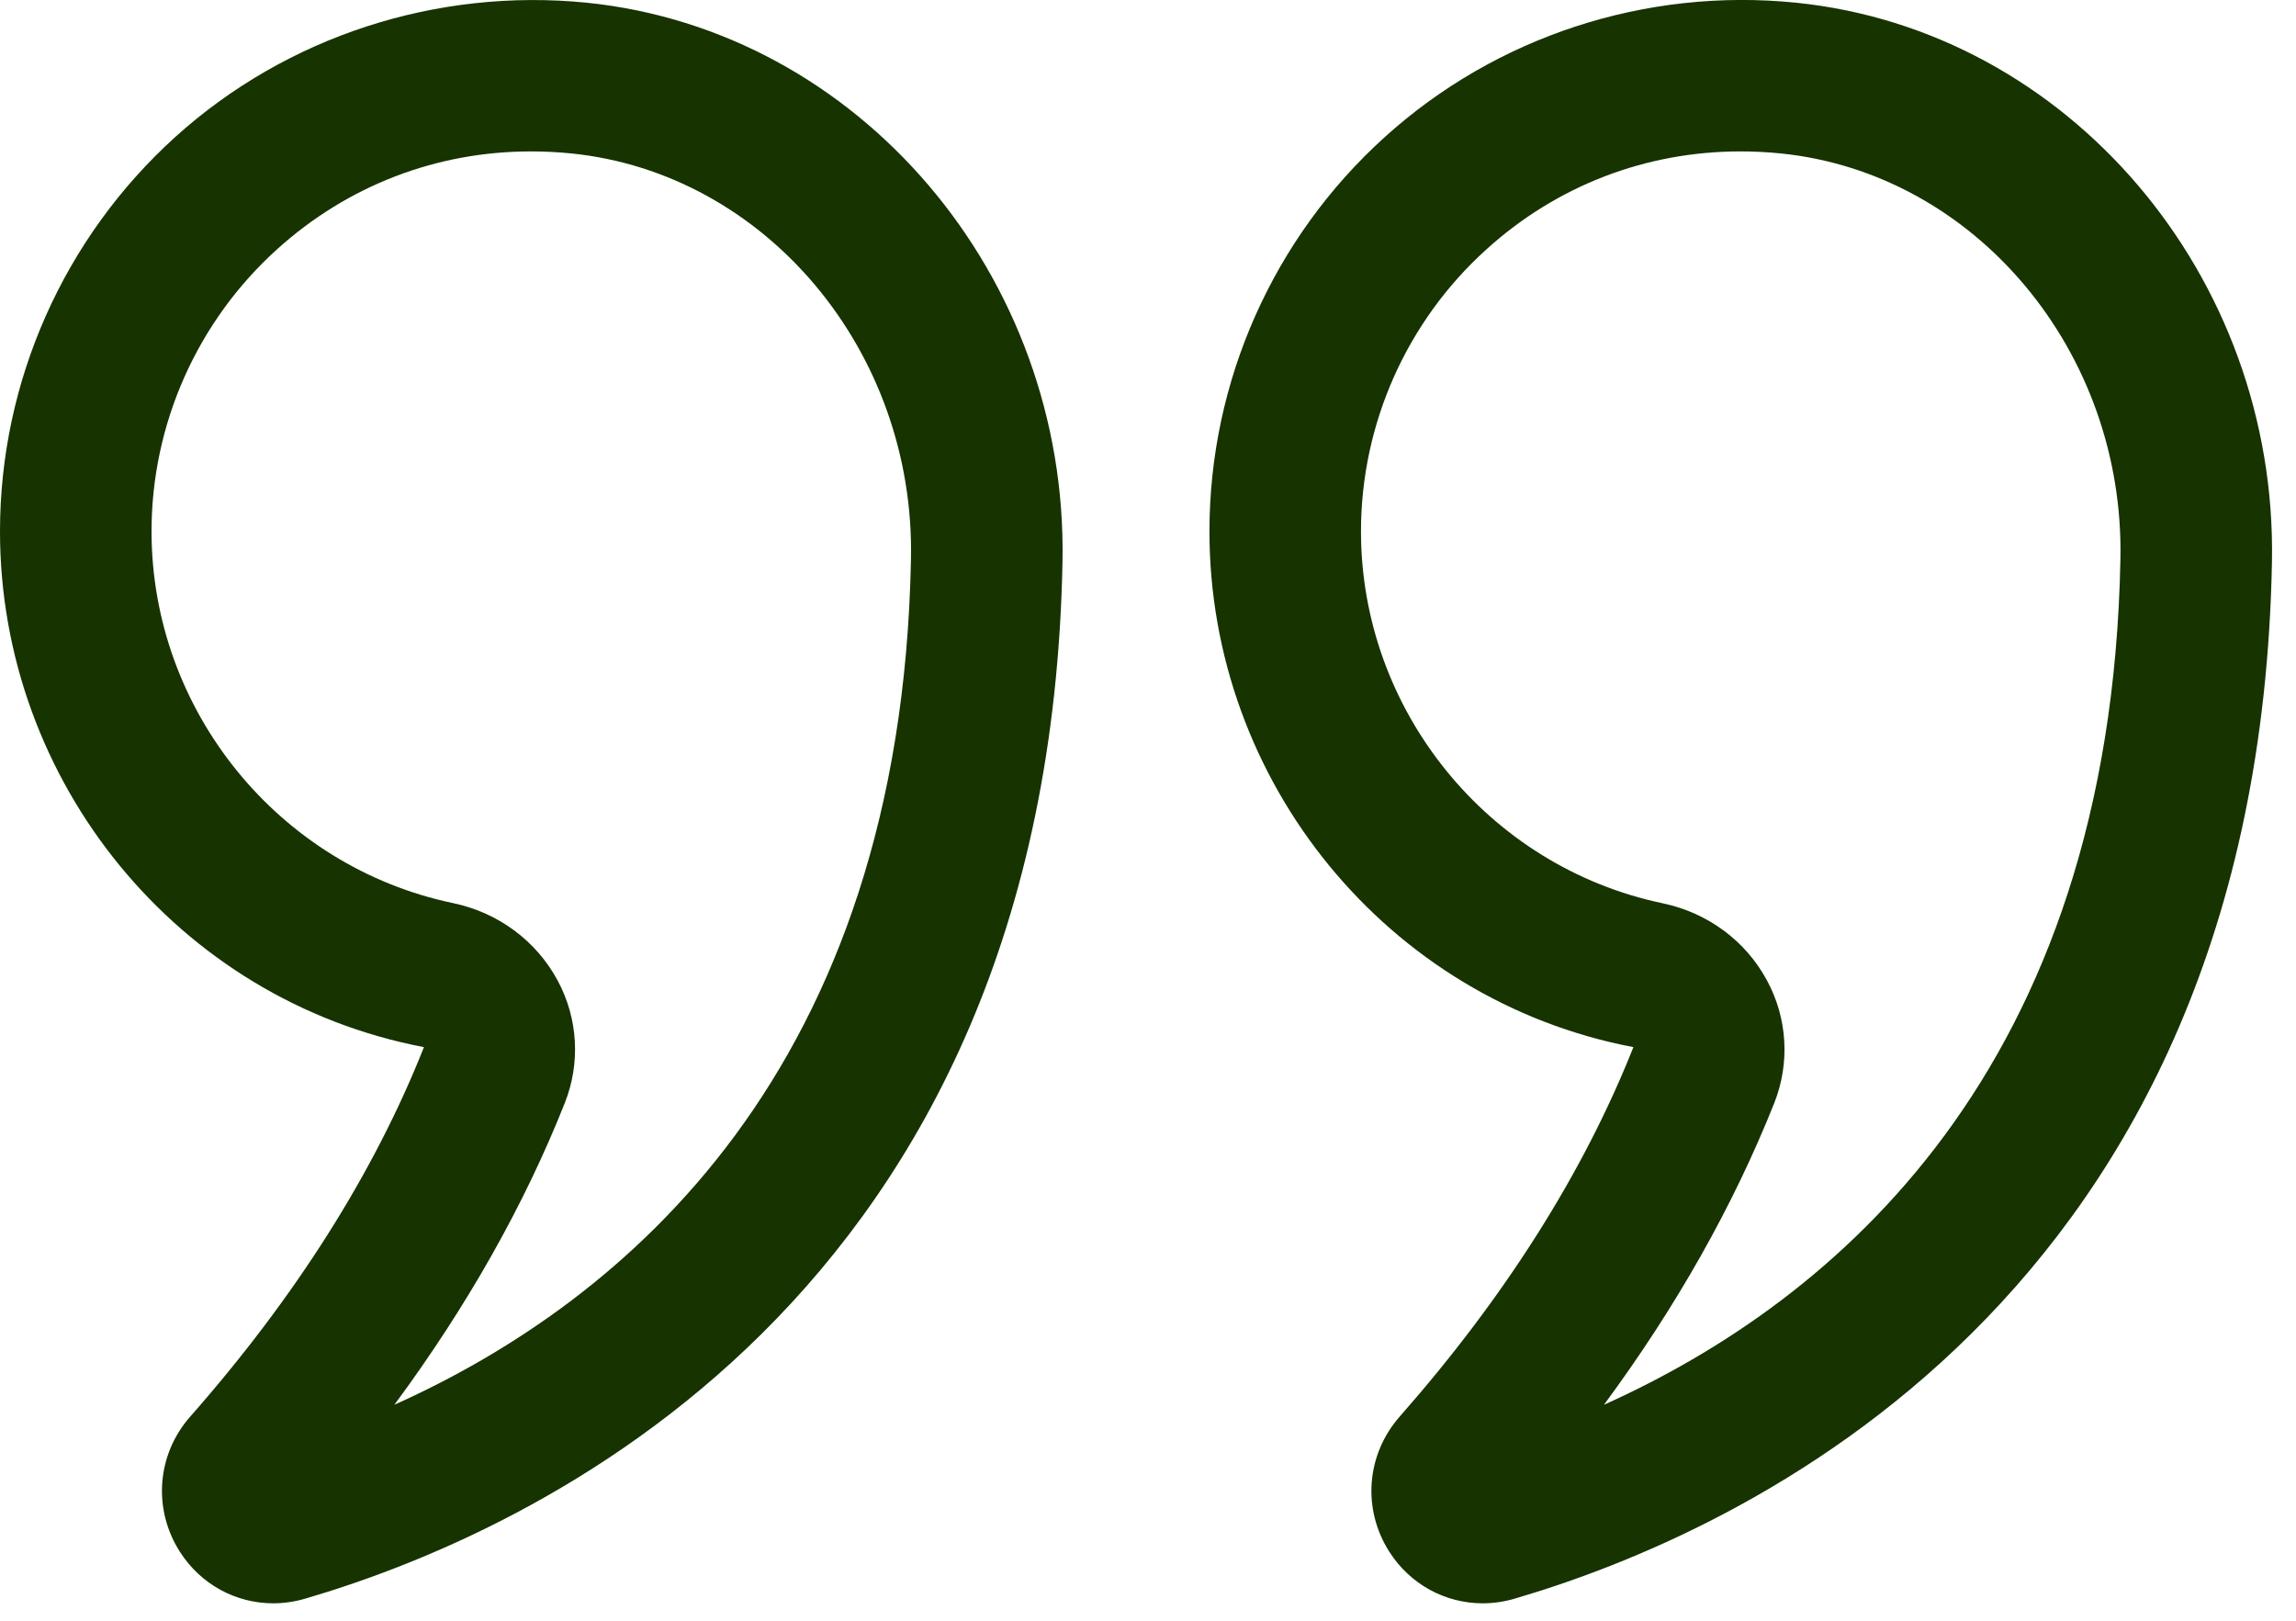
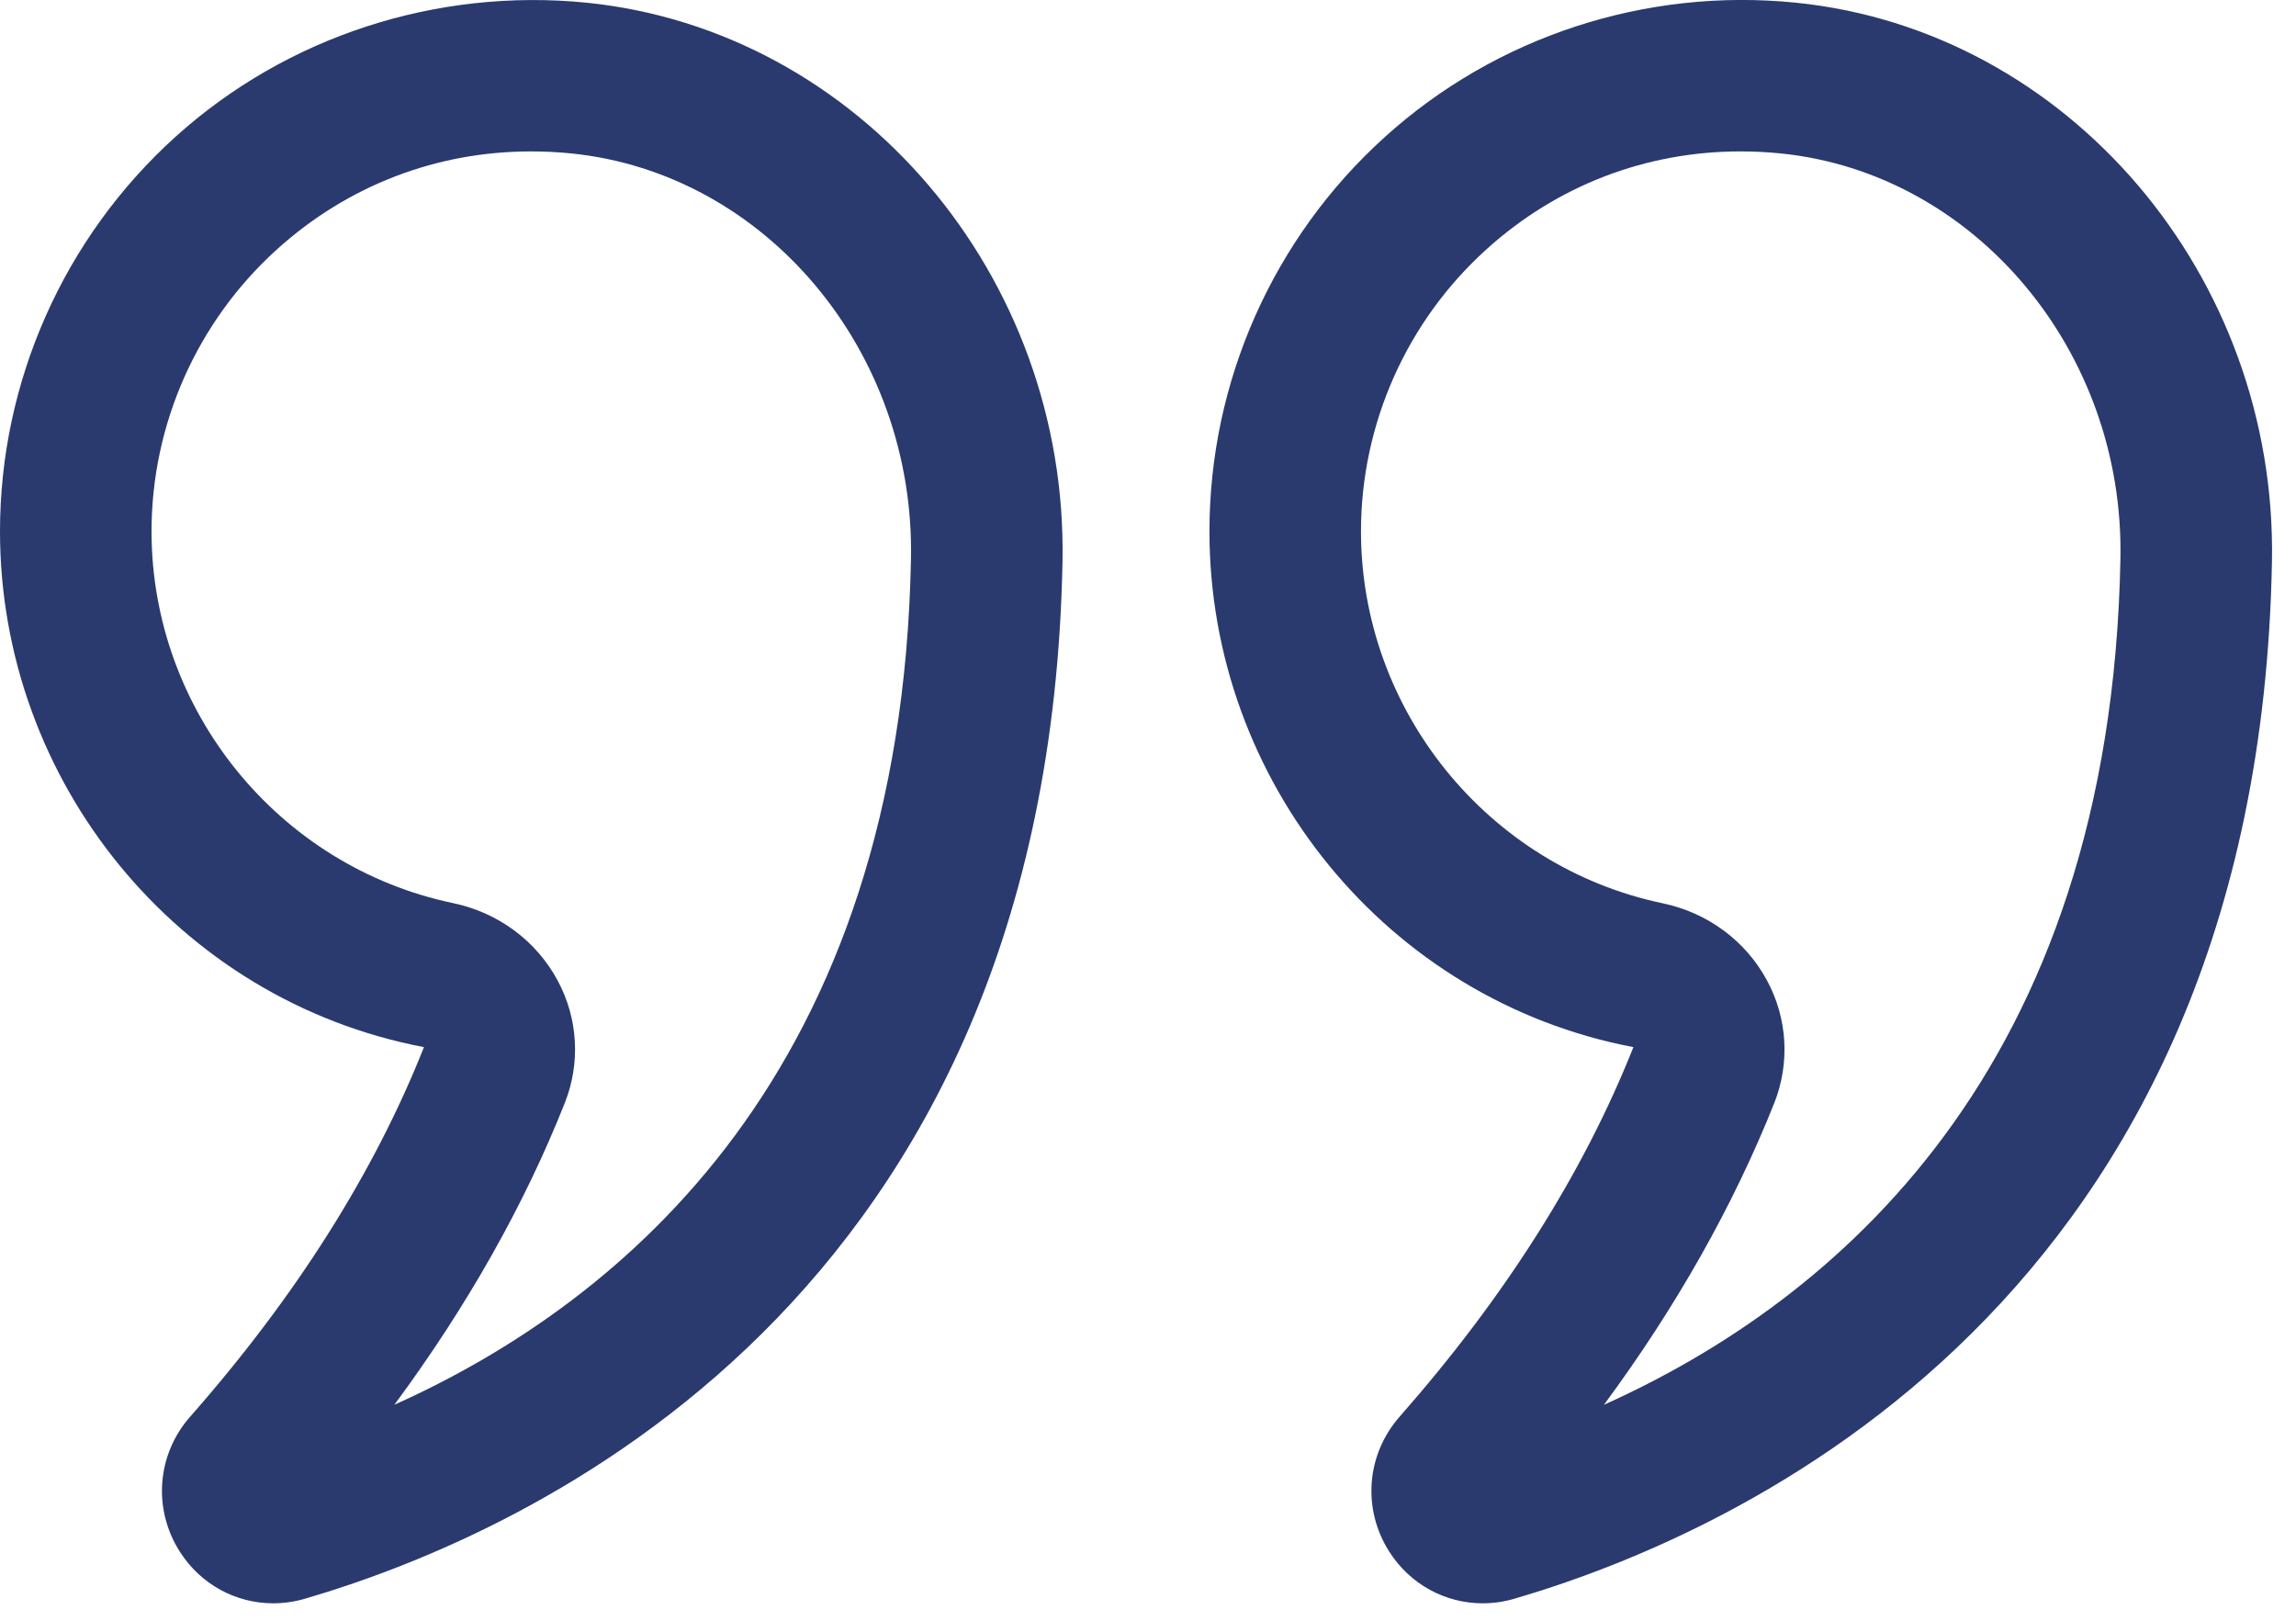
<svg xmlns="http://www.w3.org/2000/svg" width="17" height="12" viewBox="0 0 17 12" fill="none">
-   <path d="M3.139 7.753C2.771 8.682 2.189 9.602 1.409 10.488C1.161 10.769 1.13 11.172 1.331 11.488C1.486 11.732 1.747 11.871 2.023 11.871C2.1 11.871 2.179 11.86 2.258 11.837C3.91 11.354 7.763 9.64 7.867 4.159C7.907 2.043 6.359 0.225 4.344 0.02C3.233 -0.091 2.121 0.27 1.298 1.014C0.473 1.76 0 2.824 0 3.934C0 5.786 1.315 7.406 3.139 7.753ZM2.05 1.847C2.574 1.373 3.233 1.121 3.932 1.121C4.031 1.121 4.13 1.126 4.23 1.136C5.67 1.282 6.775 2.601 6.745 4.138C6.674 7.93 4.621 9.637 2.92 10.401C3.458 9.673 3.881 8.925 4.182 8.166C4.299 7.871 4.28 7.54 4.129 7.26C3.971 6.966 3.689 6.757 3.356 6.687C2.061 6.417 1.122 5.258 1.122 3.934C1.122 3.141 1.46 2.38 2.05 1.847Z" fill="#163300" />
-   <path d="M10.286 11.488C10.441 11.732 10.702 11.871 10.978 11.871C11.056 11.871 11.135 11.86 11.213 11.837C12.865 11.354 16.719 9.64 16.822 4.159C16.861 2.043 15.314 0.225 13.298 0.02C12.186 -0.093 11.076 0.27 10.253 1.015C9.428 1.76 8.955 2.824 8.955 3.934C8.955 5.786 10.27 7.406 12.094 7.753C11.725 8.683 11.143 9.603 10.364 10.488C10.116 10.77 10.085 11.172 10.286 11.488ZM13.137 8.167C13.254 7.871 13.235 7.541 13.084 7.261C12.926 6.966 12.644 6.758 12.311 6.688C11.016 6.417 10.077 5.258 10.077 3.934C10.077 3.14 10.415 2.38 11.005 1.847C11.528 1.373 12.188 1.121 12.887 1.121C12.986 1.121 13.085 1.126 13.185 1.136C14.624 1.282 15.73 2.601 15.7 4.138C15.629 7.931 13.576 9.637 11.876 10.401C12.413 9.674 12.835 8.925 13.137 8.167Z" fill="#163300" />
+   <path d="M3.139 7.753C2.771 8.682 2.189 9.602 1.409 10.488C1.161 10.769 1.13 11.172 1.331 11.488C1.486 11.732 1.747 11.871 2.023 11.871C2.1 11.871 2.179 11.86 2.258 11.837C3.91 11.354 7.763 9.64 7.867 4.159C7.907 2.043 6.359 0.225 4.344 0.02C3.233 -0.091 2.121 0.27 1.298 1.014C0.473 1.76 0 2.824 0 3.934C0 5.786 1.315 7.406 3.139 7.753ZM2.05 1.847C2.574 1.373 3.233 1.121 3.932 1.121C4.031 1.121 4.13 1.126 4.23 1.136C5.67 1.282 6.775 2.601 6.745 4.138C6.674 7.93 4.621 9.637 2.92 10.401C3.458 9.673 3.881 8.925 4.182 8.166C4.299 7.871 4.28 7.54 4.129 7.26C3.971 6.966 3.689 6.757 3.356 6.687C2.061 6.417 1.122 5.258 1.122 3.934C1.122 3.141 1.46 2.38 2.05 1.847Z" fill="#2a3a6e" />
+   <path d="M10.286 11.488C10.441 11.732 10.702 11.871 10.978 11.871C11.056 11.871 11.135 11.86 11.213 11.837C12.865 11.354 16.719 9.64 16.822 4.159C16.861 2.043 15.314 0.225 13.298 0.02C12.186 -0.093 11.076 0.27 10.253 1.015C9.428 1.76 8.955 2.824 8.955 3.934C8.955 5.786 10.27 7.406 12.094 7.753C11.725 8.683 11.143 9.603 10.364 10.488C10.116 10.77 10.085 11.172 10.286 11.488ZM13.137 8.167C13.254 7.871 13.235 7.541 13.084 7.261C12.926 6.966 12.644 6.758 12.311 6.688C11.016 6.417 10.077 5.258 10.077 3.934C10.077 3.14 10.415 2.38 11.005 1.847C11.528 1.373 12.188 1.121 12.887 1.121C12.986 1.121 13.085 1.126 13.185 1.136C14.624 1.282 15.73 2.601 15.7 4.138C15.629 7.931 13.576 9.637 11.876 10.401C12.413 9.674 12.835 8.925 13.137 8.167Z" fill="#2a3a6e" />
</svg>
